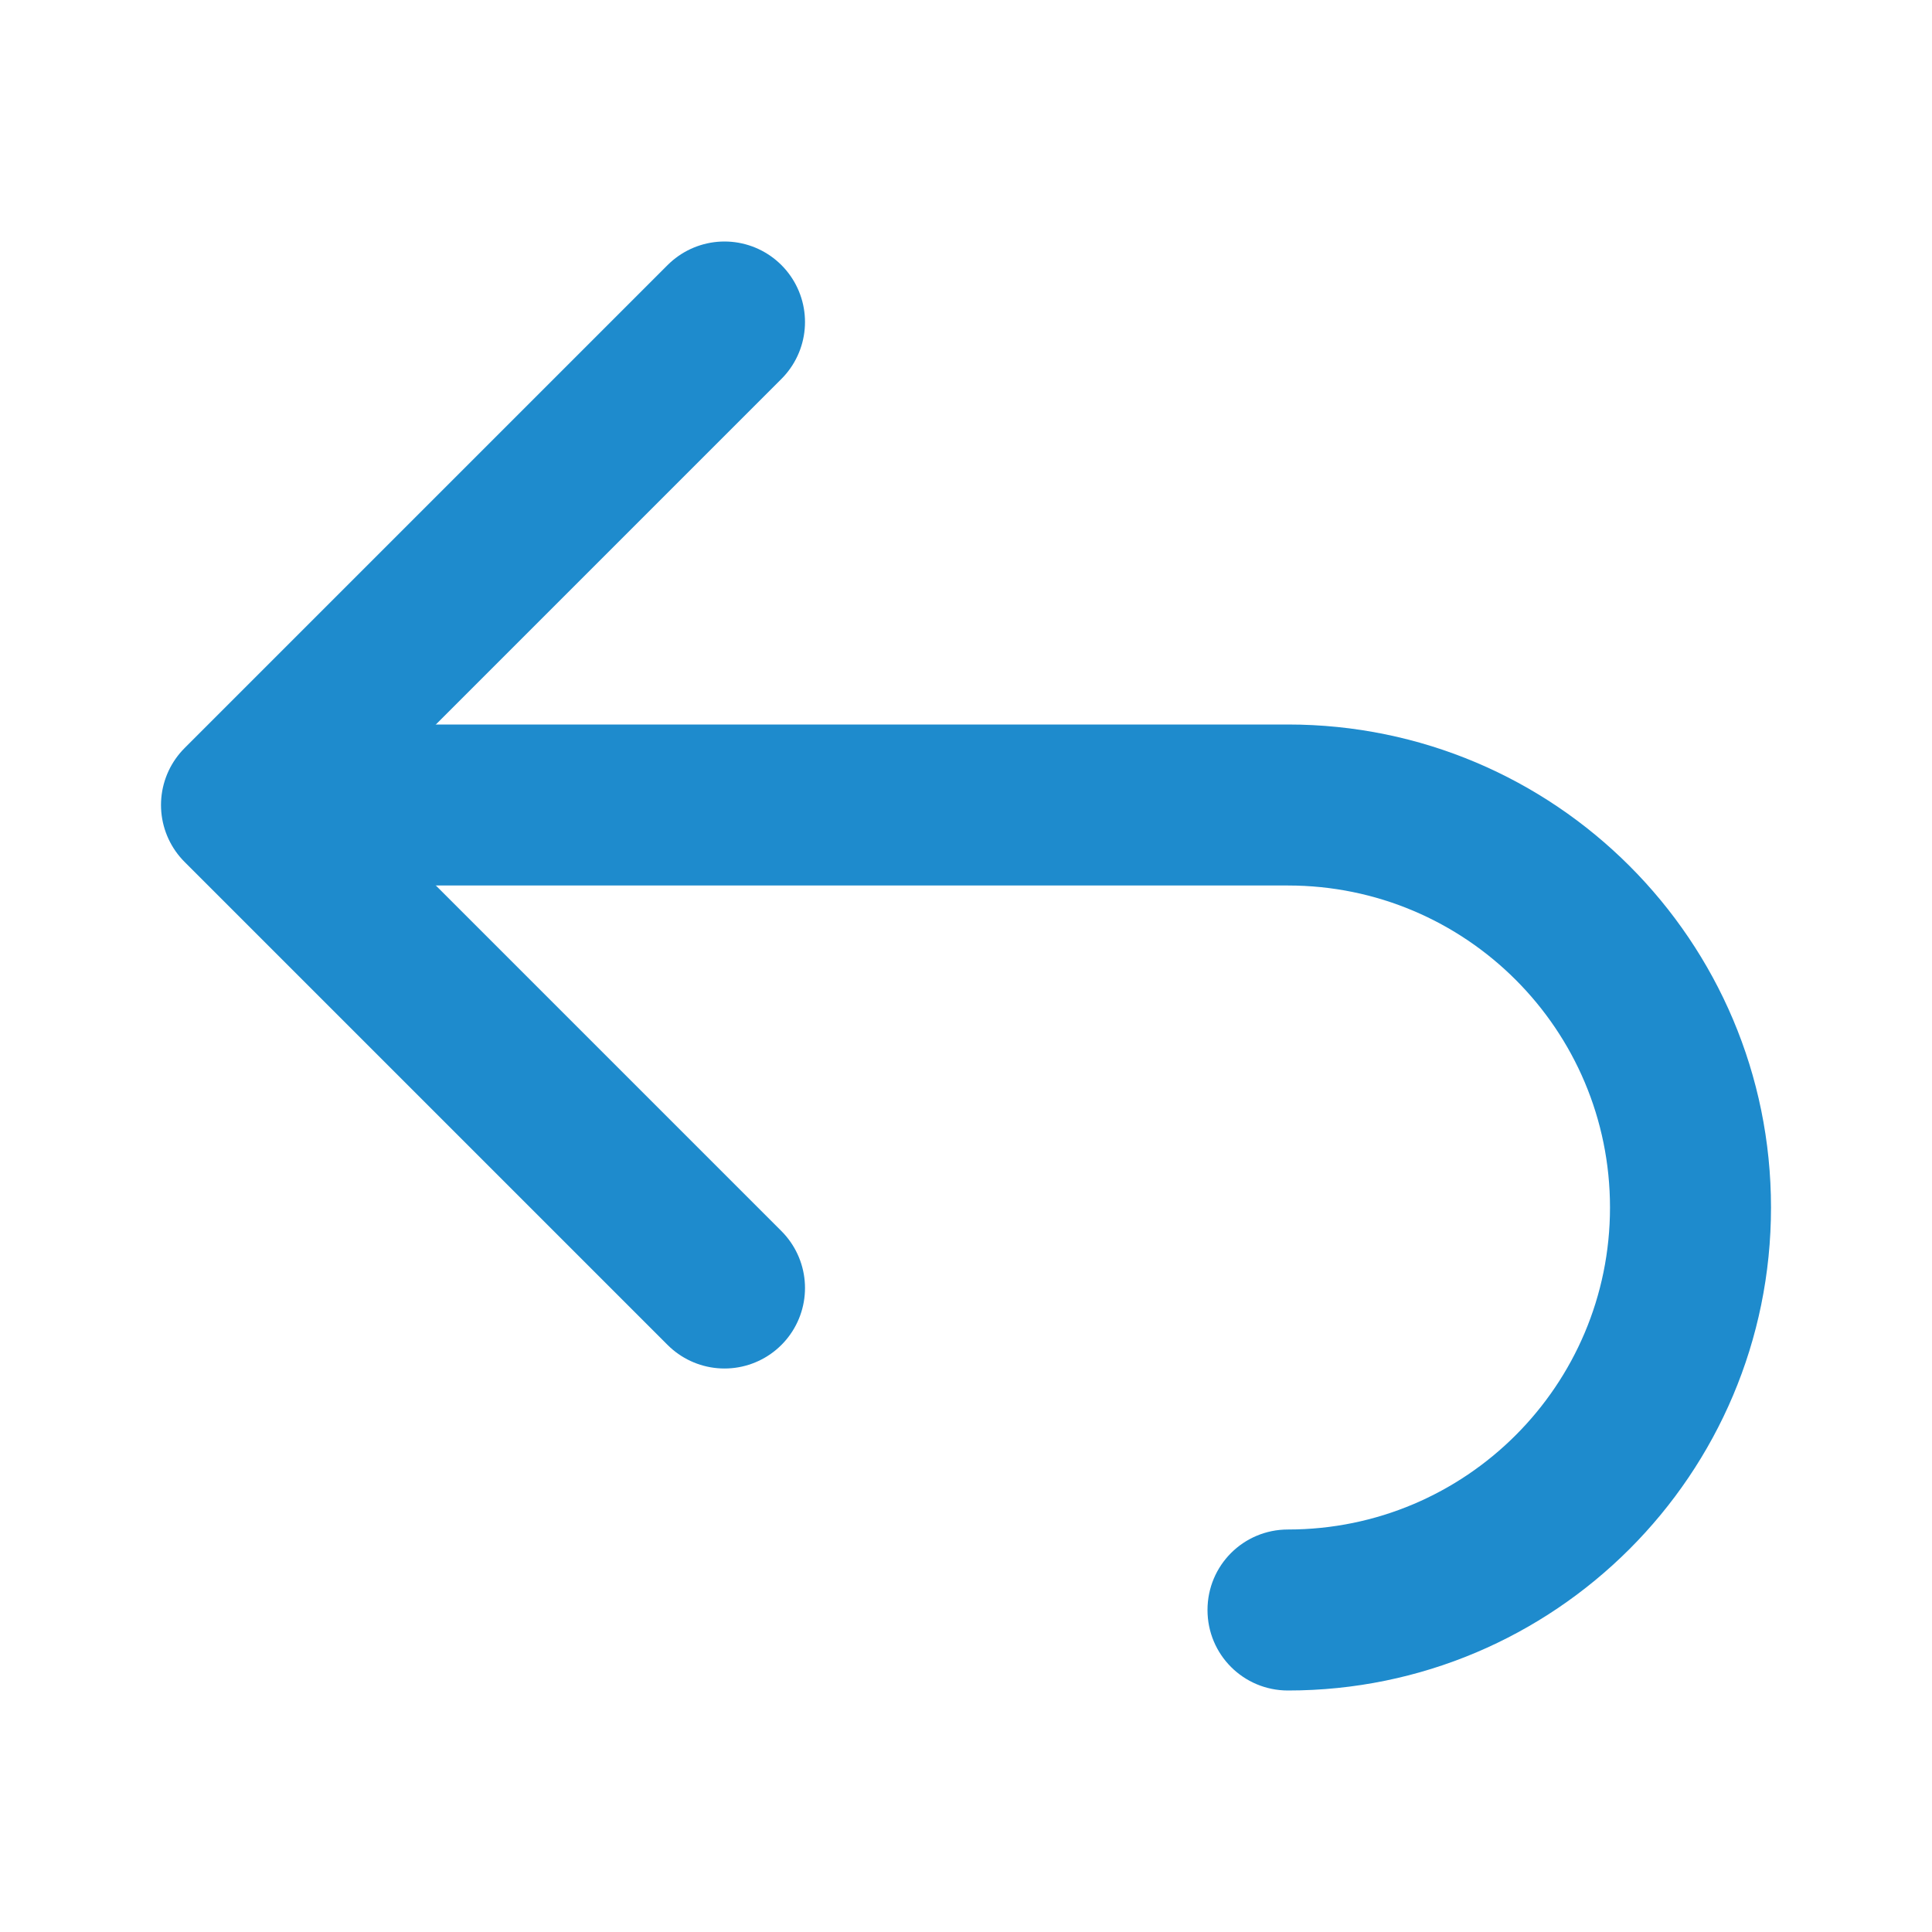
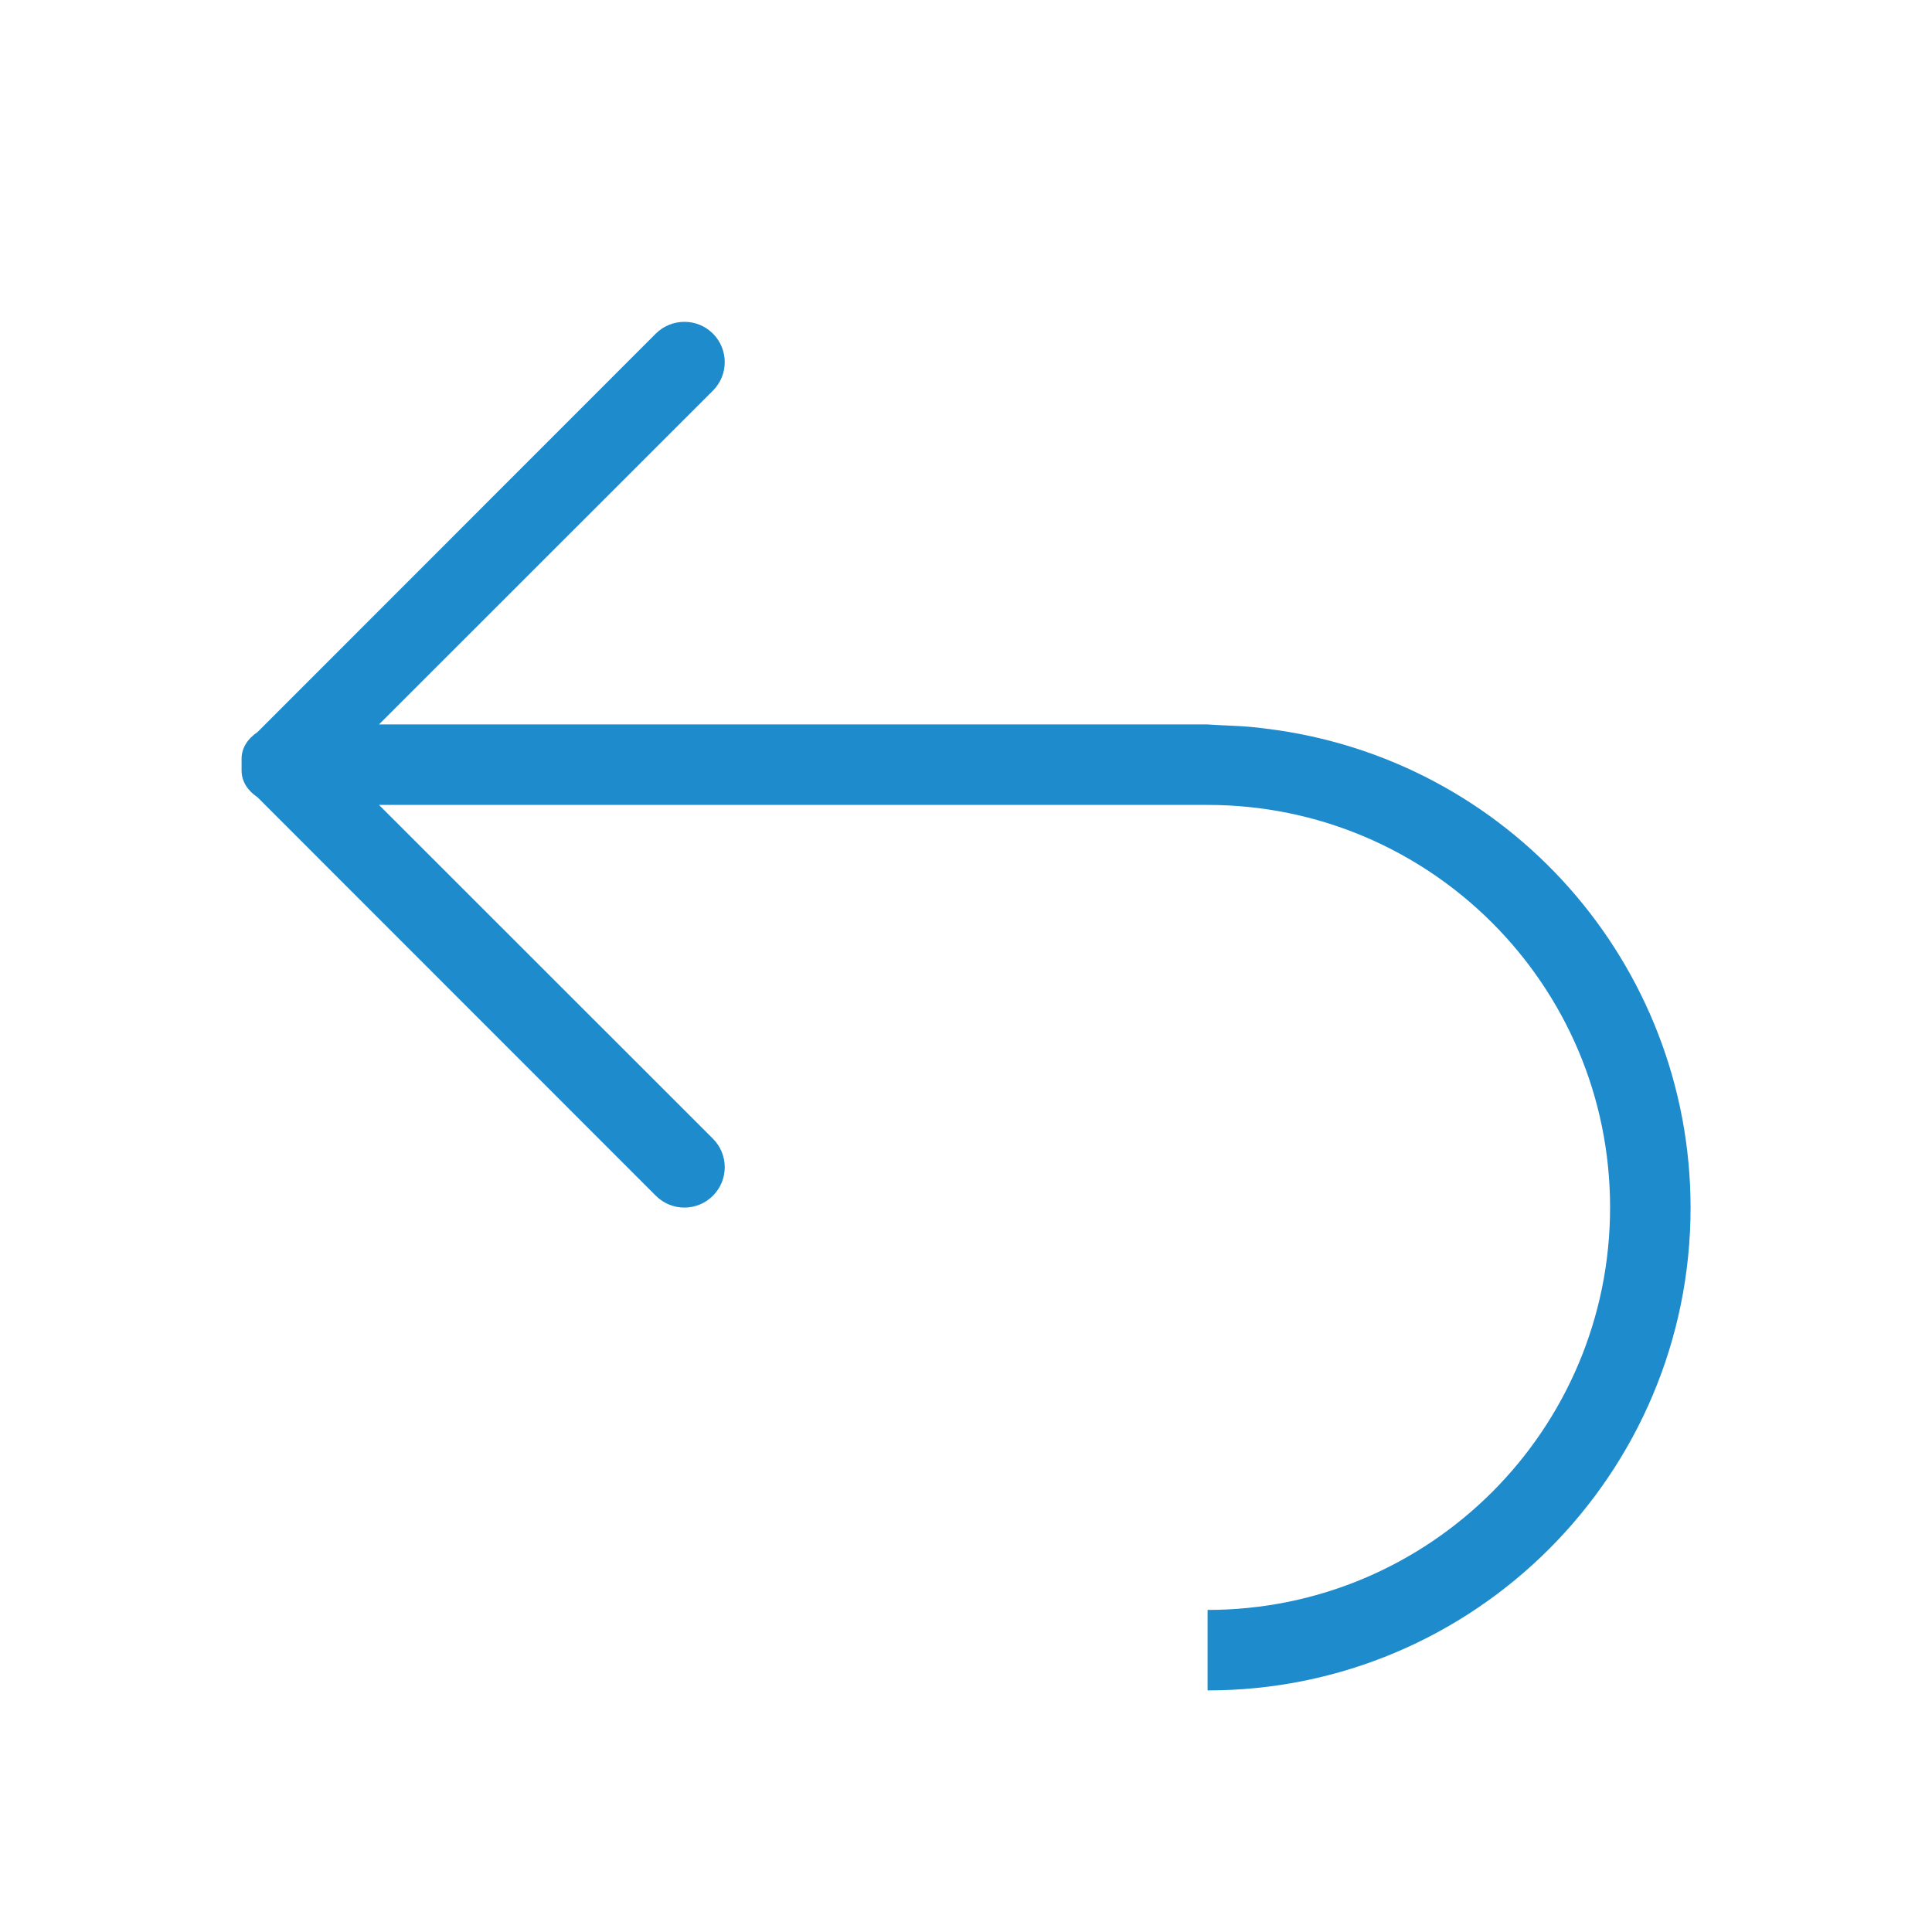
<svg xmlns="http://www.w3.org/2000/svg" viewBox="0 0 24 24">
-   <path d="m9 4-6 6 6 6" fill="none" stroke="#1e8bcd" stroke-linecap="round" stroke-linejoin="round" stroke-width="2" />
-   <path d="m4 9v2h12a4 4 0 0 1 4 4 4 4 0 0 1 -4 4c-.554 0-1 .446-1 1s.446 1 1 1a6 6 0 0 0 6-6 6 6 0 0 0 -6-6z" fill="#1e8bcd" />
+   <path d="m8.502 3.998c-.128 0-.258.049-.355.146l-4.949 4.951c-.117.078-.197.193-.197.33v.074.074c0 .137.08.252.197.33l4.949 4.951c.196.196.513.196.709 0 .196-.196.196-.513 0-.709l-4.148-4.146h10.293c2.761 0 5 2.239 5 5s-2.239 5-5 5v1c3.314 0 6-2.686 6-6-.004-3.029-2.265-5.58-5.271-5.947-.275-.039-.486-.035-.729-.053h-10.293l4.148-4.146c.196-.196.196-.513 0-.709-.098-.098-.226-.146-.354-.146z" fill="#1e8bcd" />
</svg>
